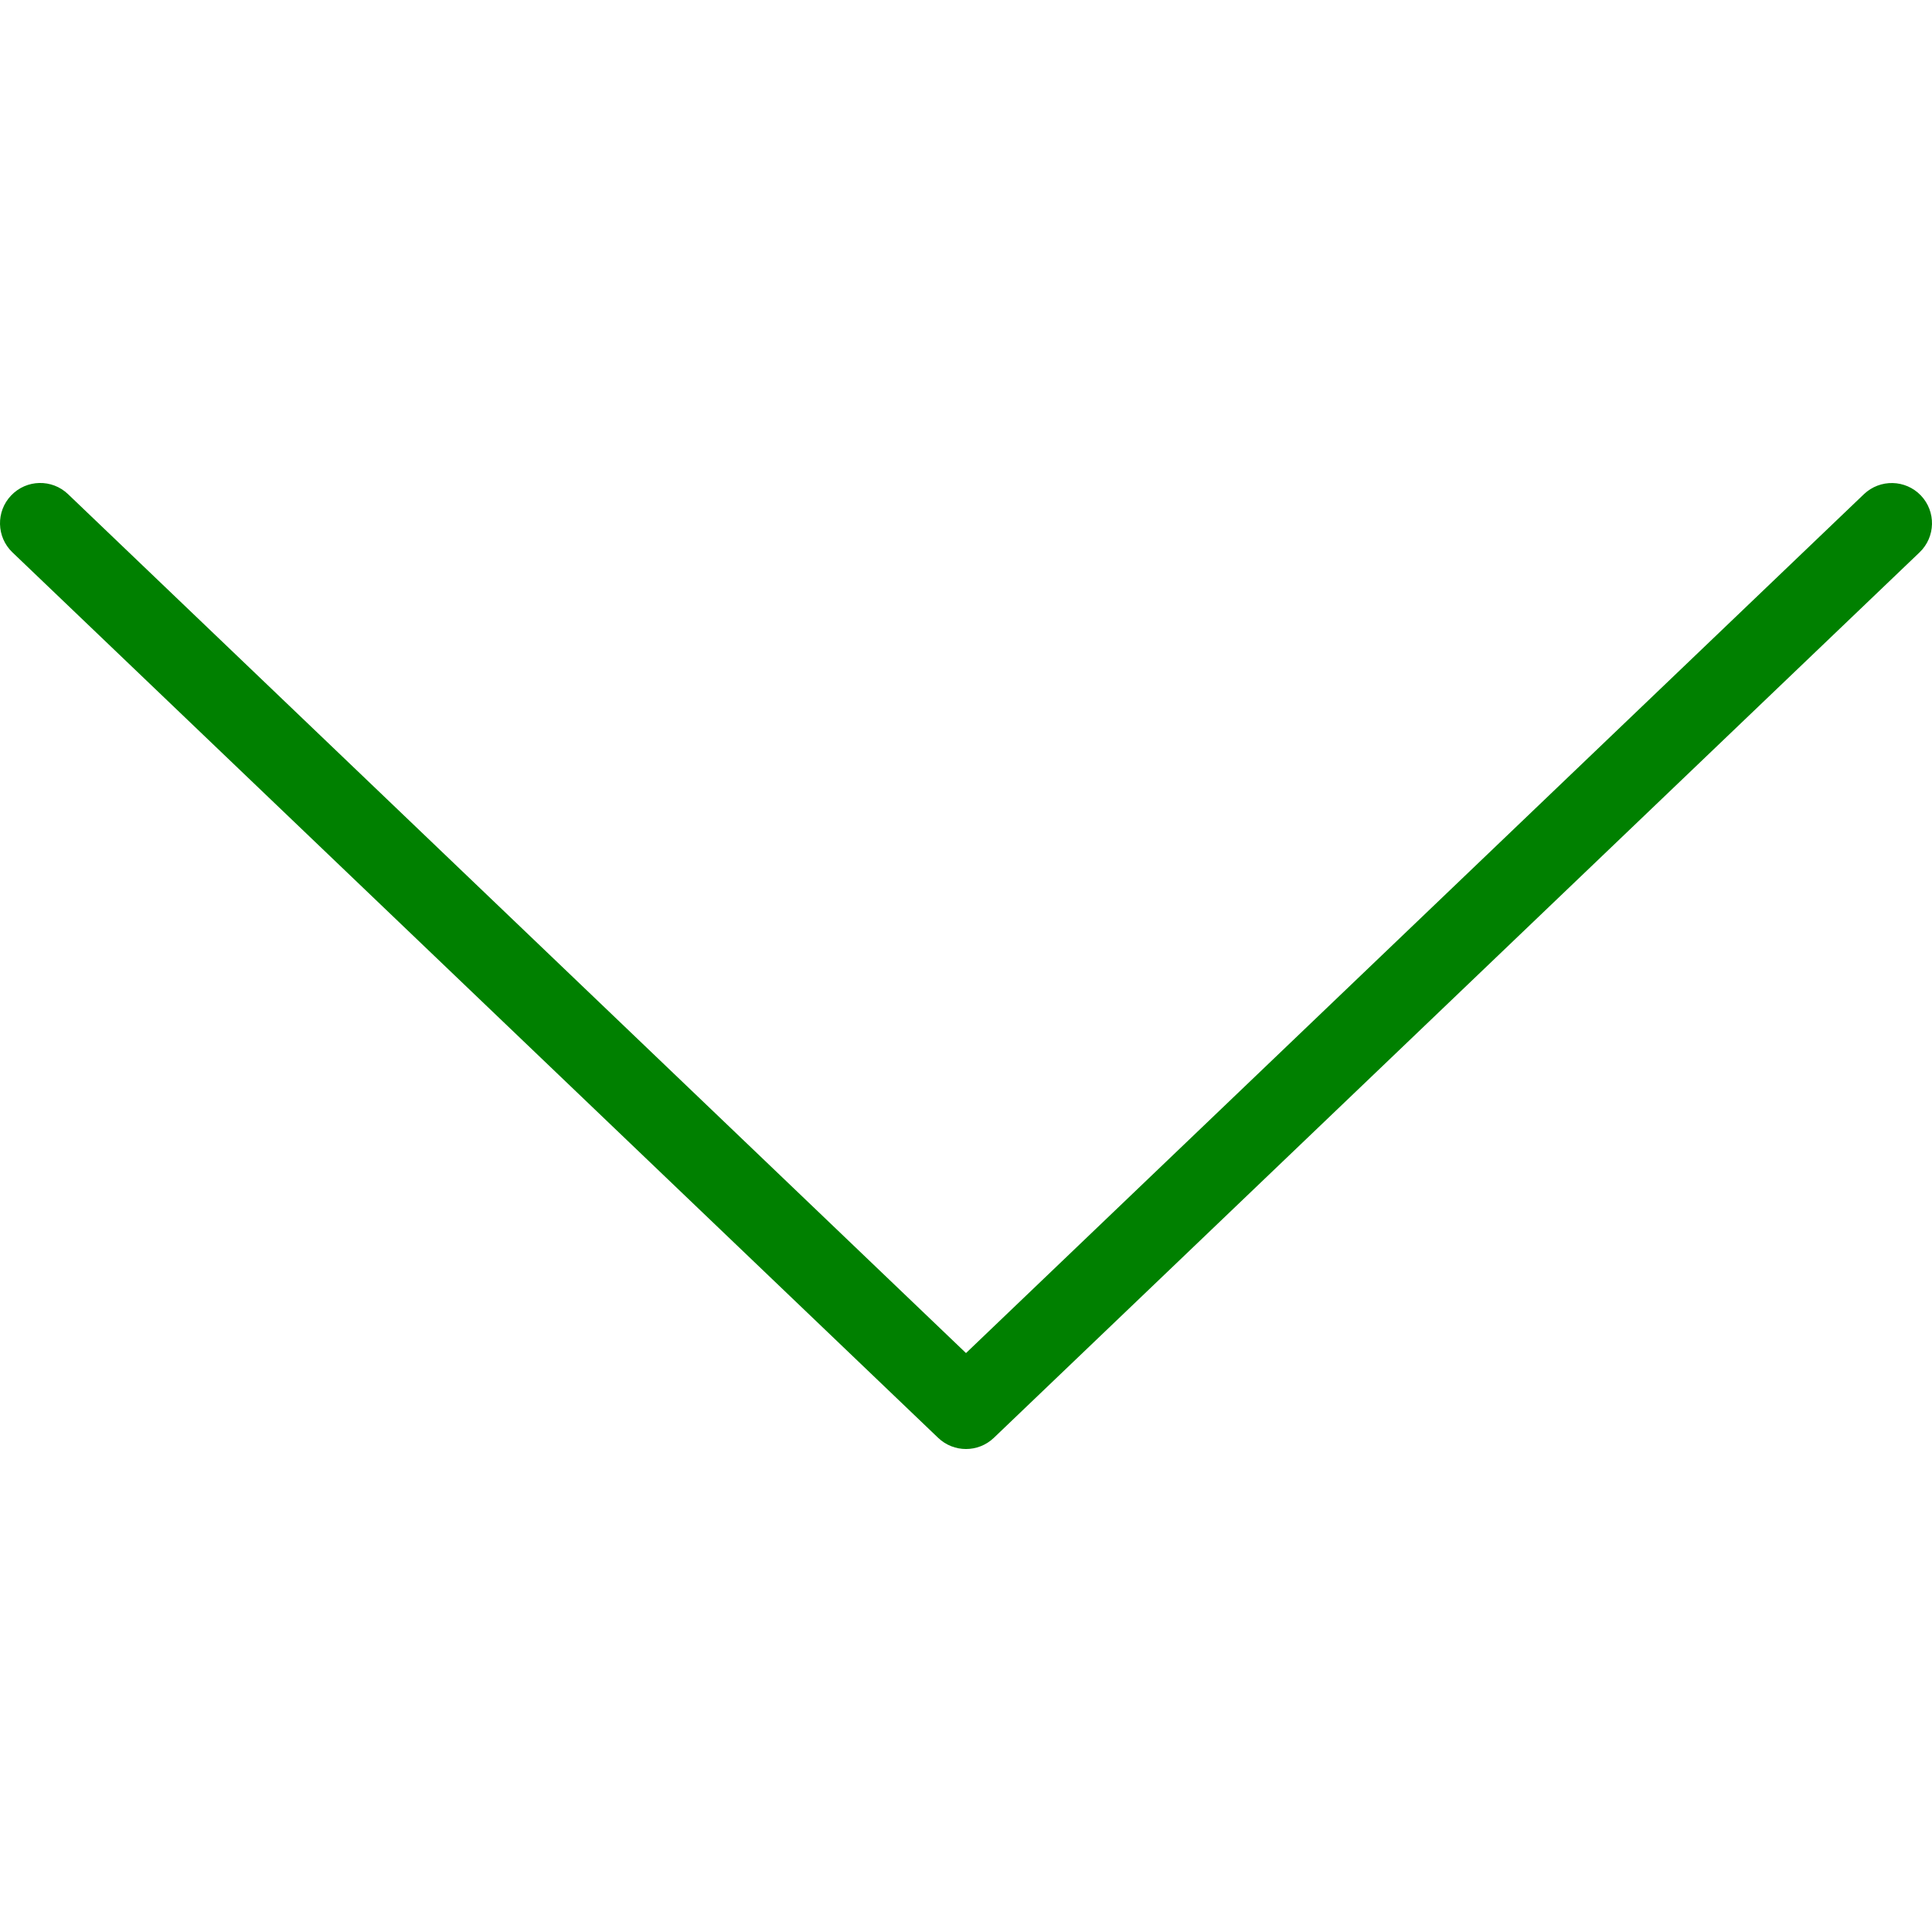
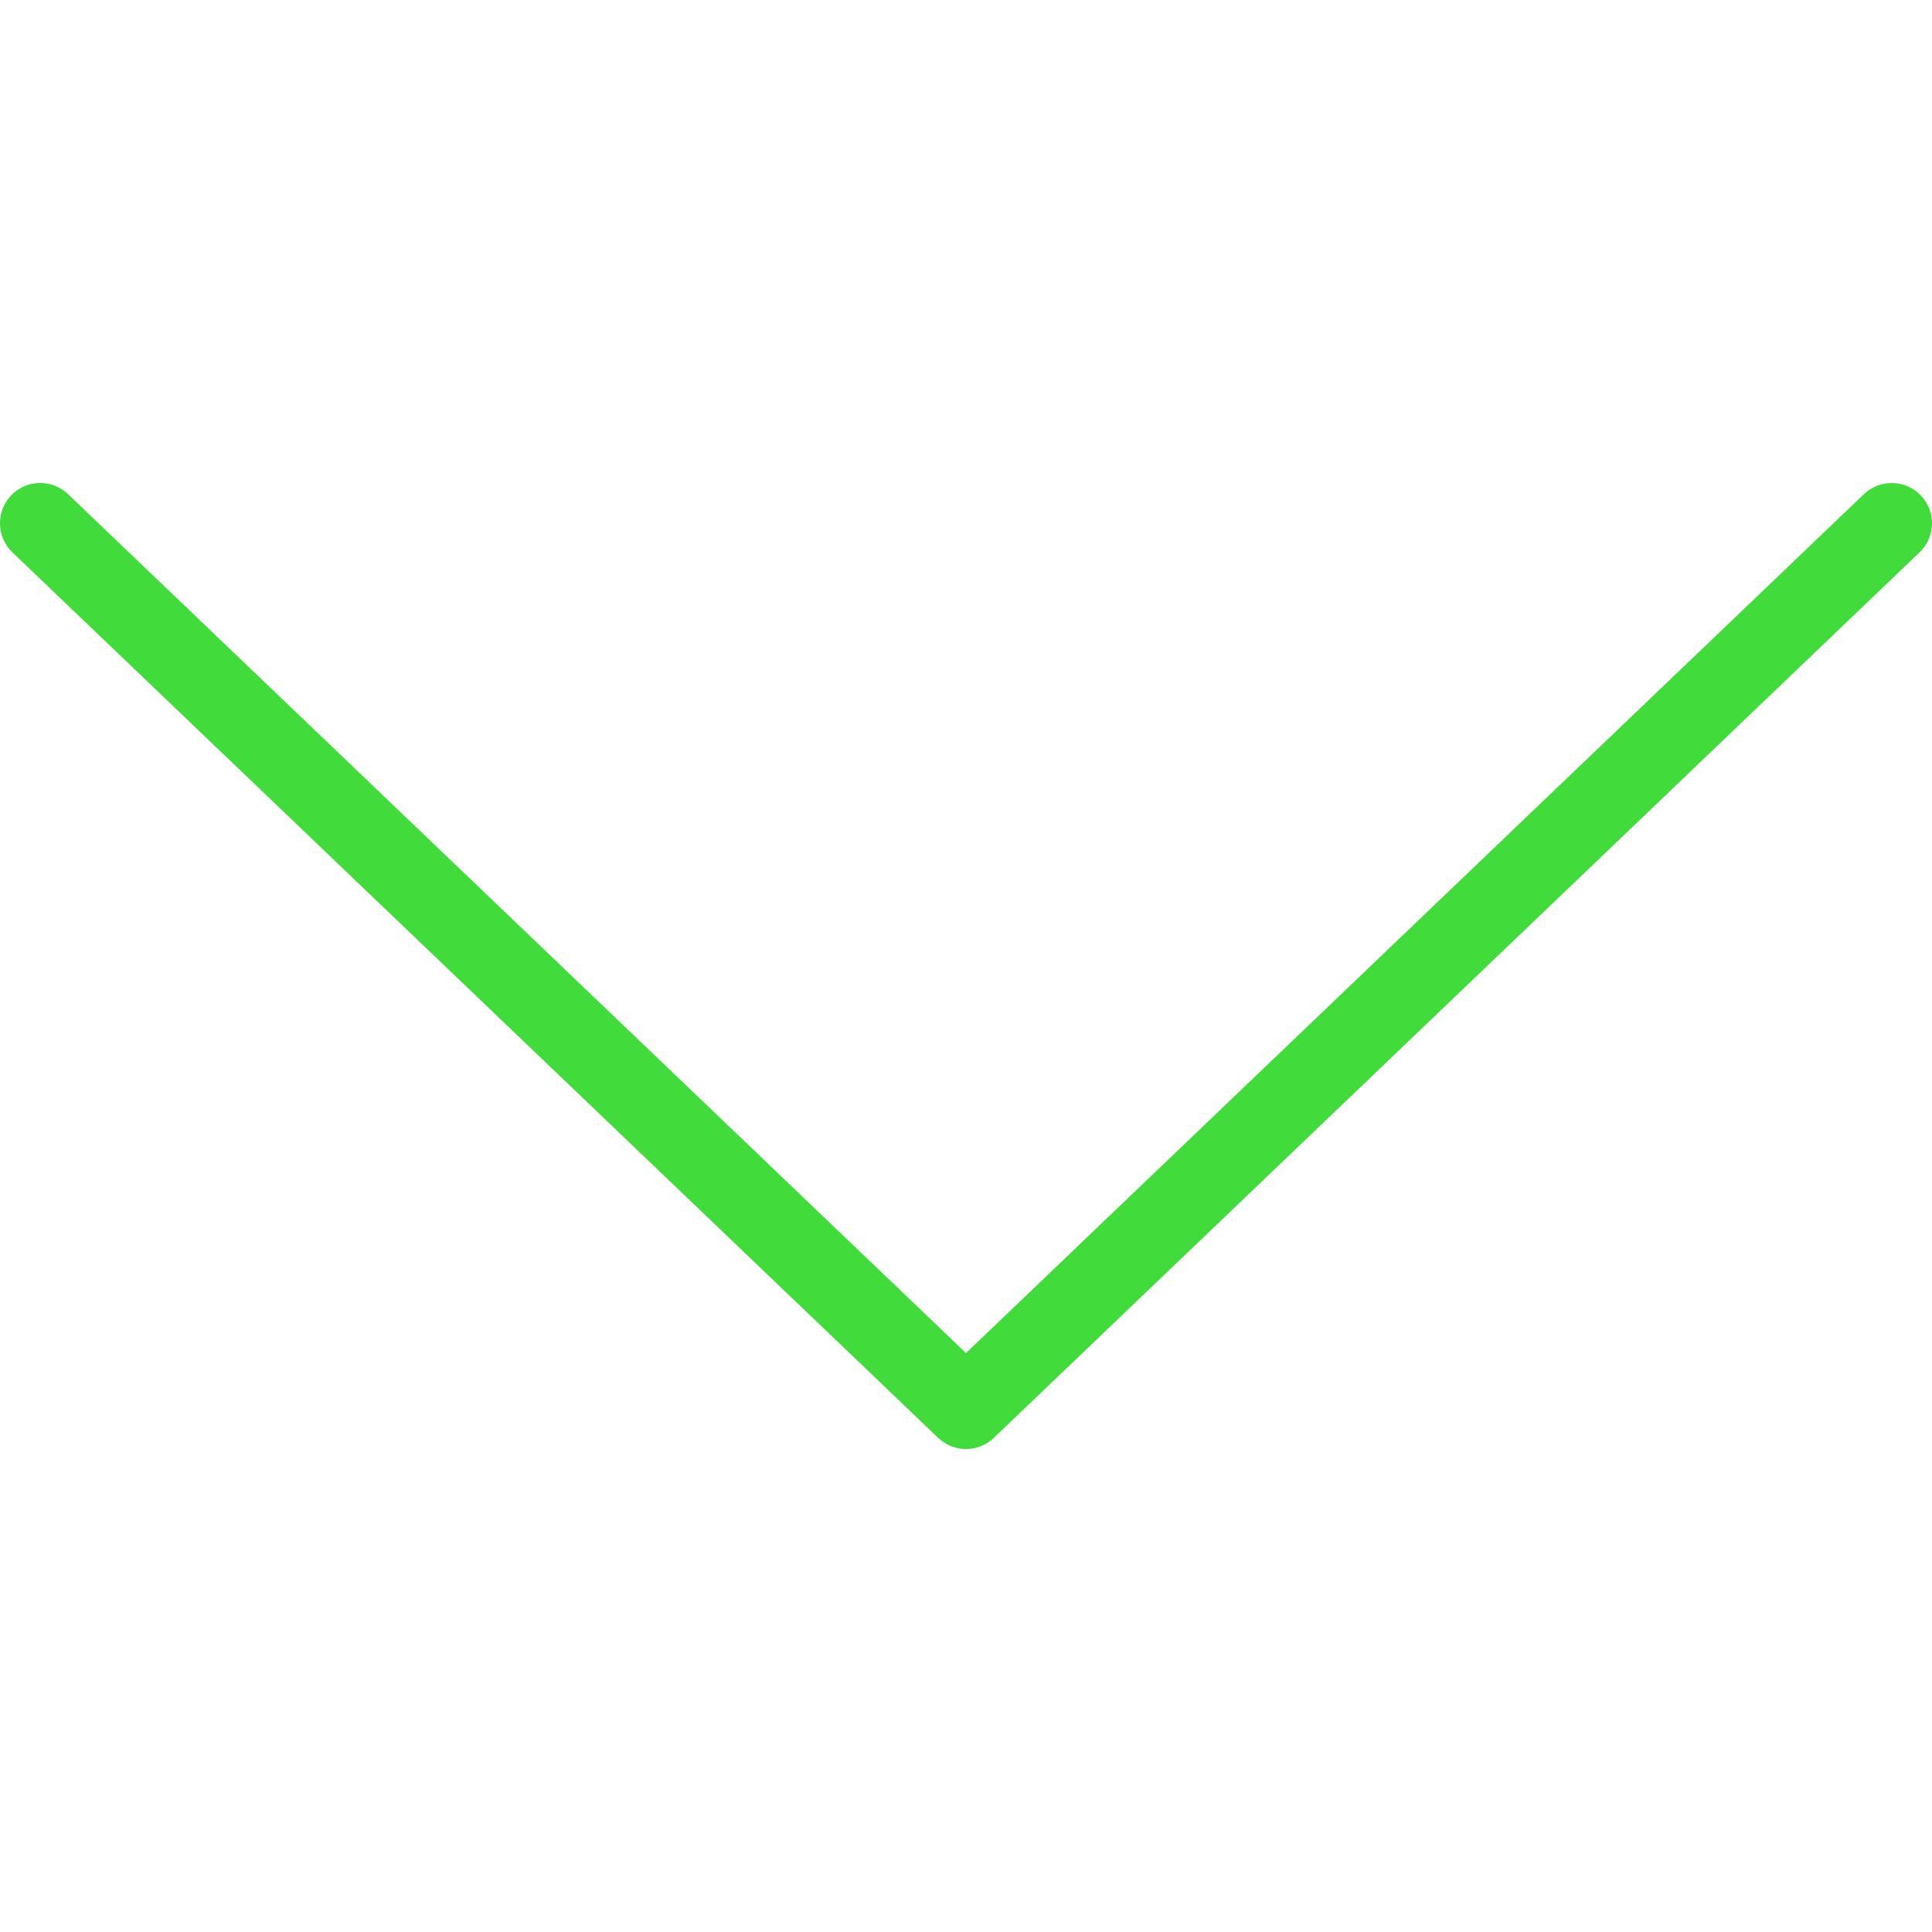
<svg xmlns="http://www.w3.org/2000/svg" version="1.1" id="Layer_1" x="0px" y="0px" viewBox="0 0 511.998 511.998" style="enable-background:new 0 0 511.998 511.998;" xml:space="preserve">
  <g>
    <g>
-       <path d="M509.04,131.296c-4.063-4.24-10.802-4.406-15.083-0.333L255.999,358.577L18.04,130.962    c-4.271-4.094-11.021-3.927-15.083,0.333c-4.073,4.26-3.917,11.01,0.333,15.083l245.333,234.667    c2.063,1.969,4.719,2.958,7.375,2.958s5.313-0.99,7.375-2.958l245.333-234.667C512.957,142.306,513.113,135.556,509.04,131.296z" fill="green" />
+       <path d="M509.04,131.296c-4.063-4.24-10.802-4.406-15.083-0.333L255.999,358.577L18.04,130.962    c-4.271-4.094-11.021-3.927-15.083,0.333c-4.073,4.26-3.917,11.01,0.333,15.083l245.333,234.667    c2.063,1.969,4.719,2.958,7.375,2.958s5.313-0.99,7.375-2.958l245.333-234.667C512.957,142.306,513.113,135.556,509.04,131.296z" fill="#41db3b" />
    </g>
  </g>
</svg>
